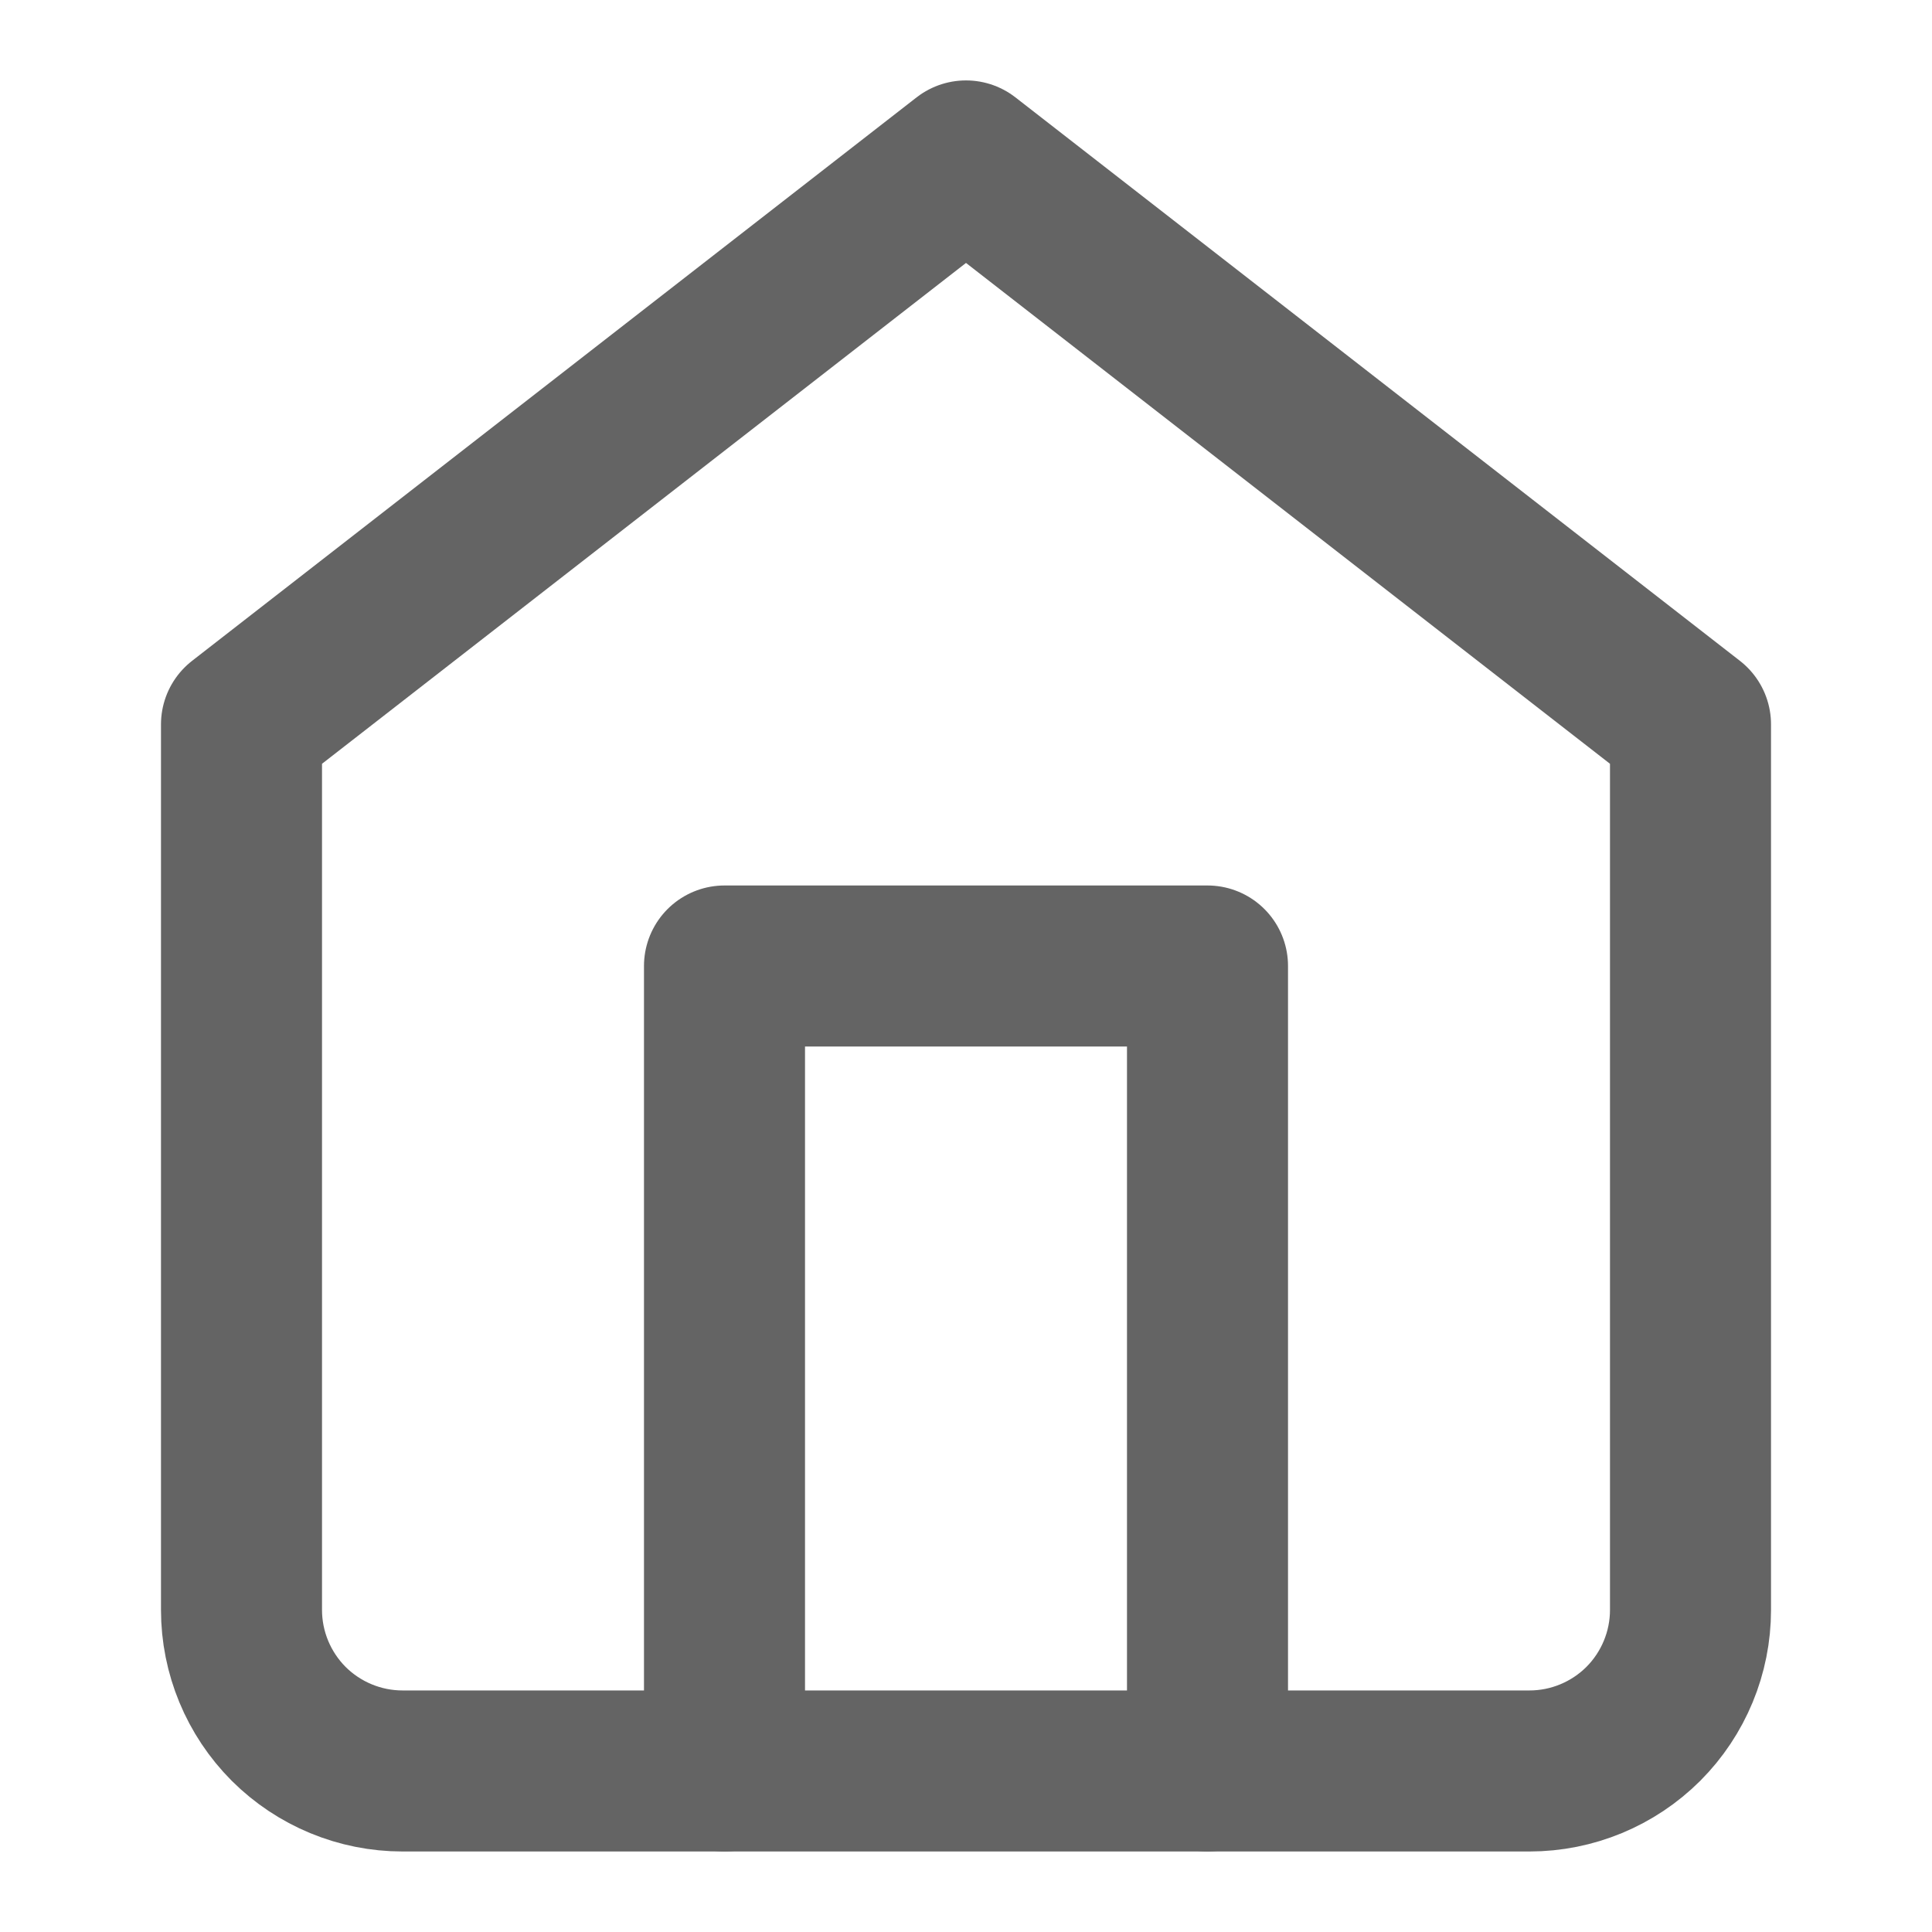
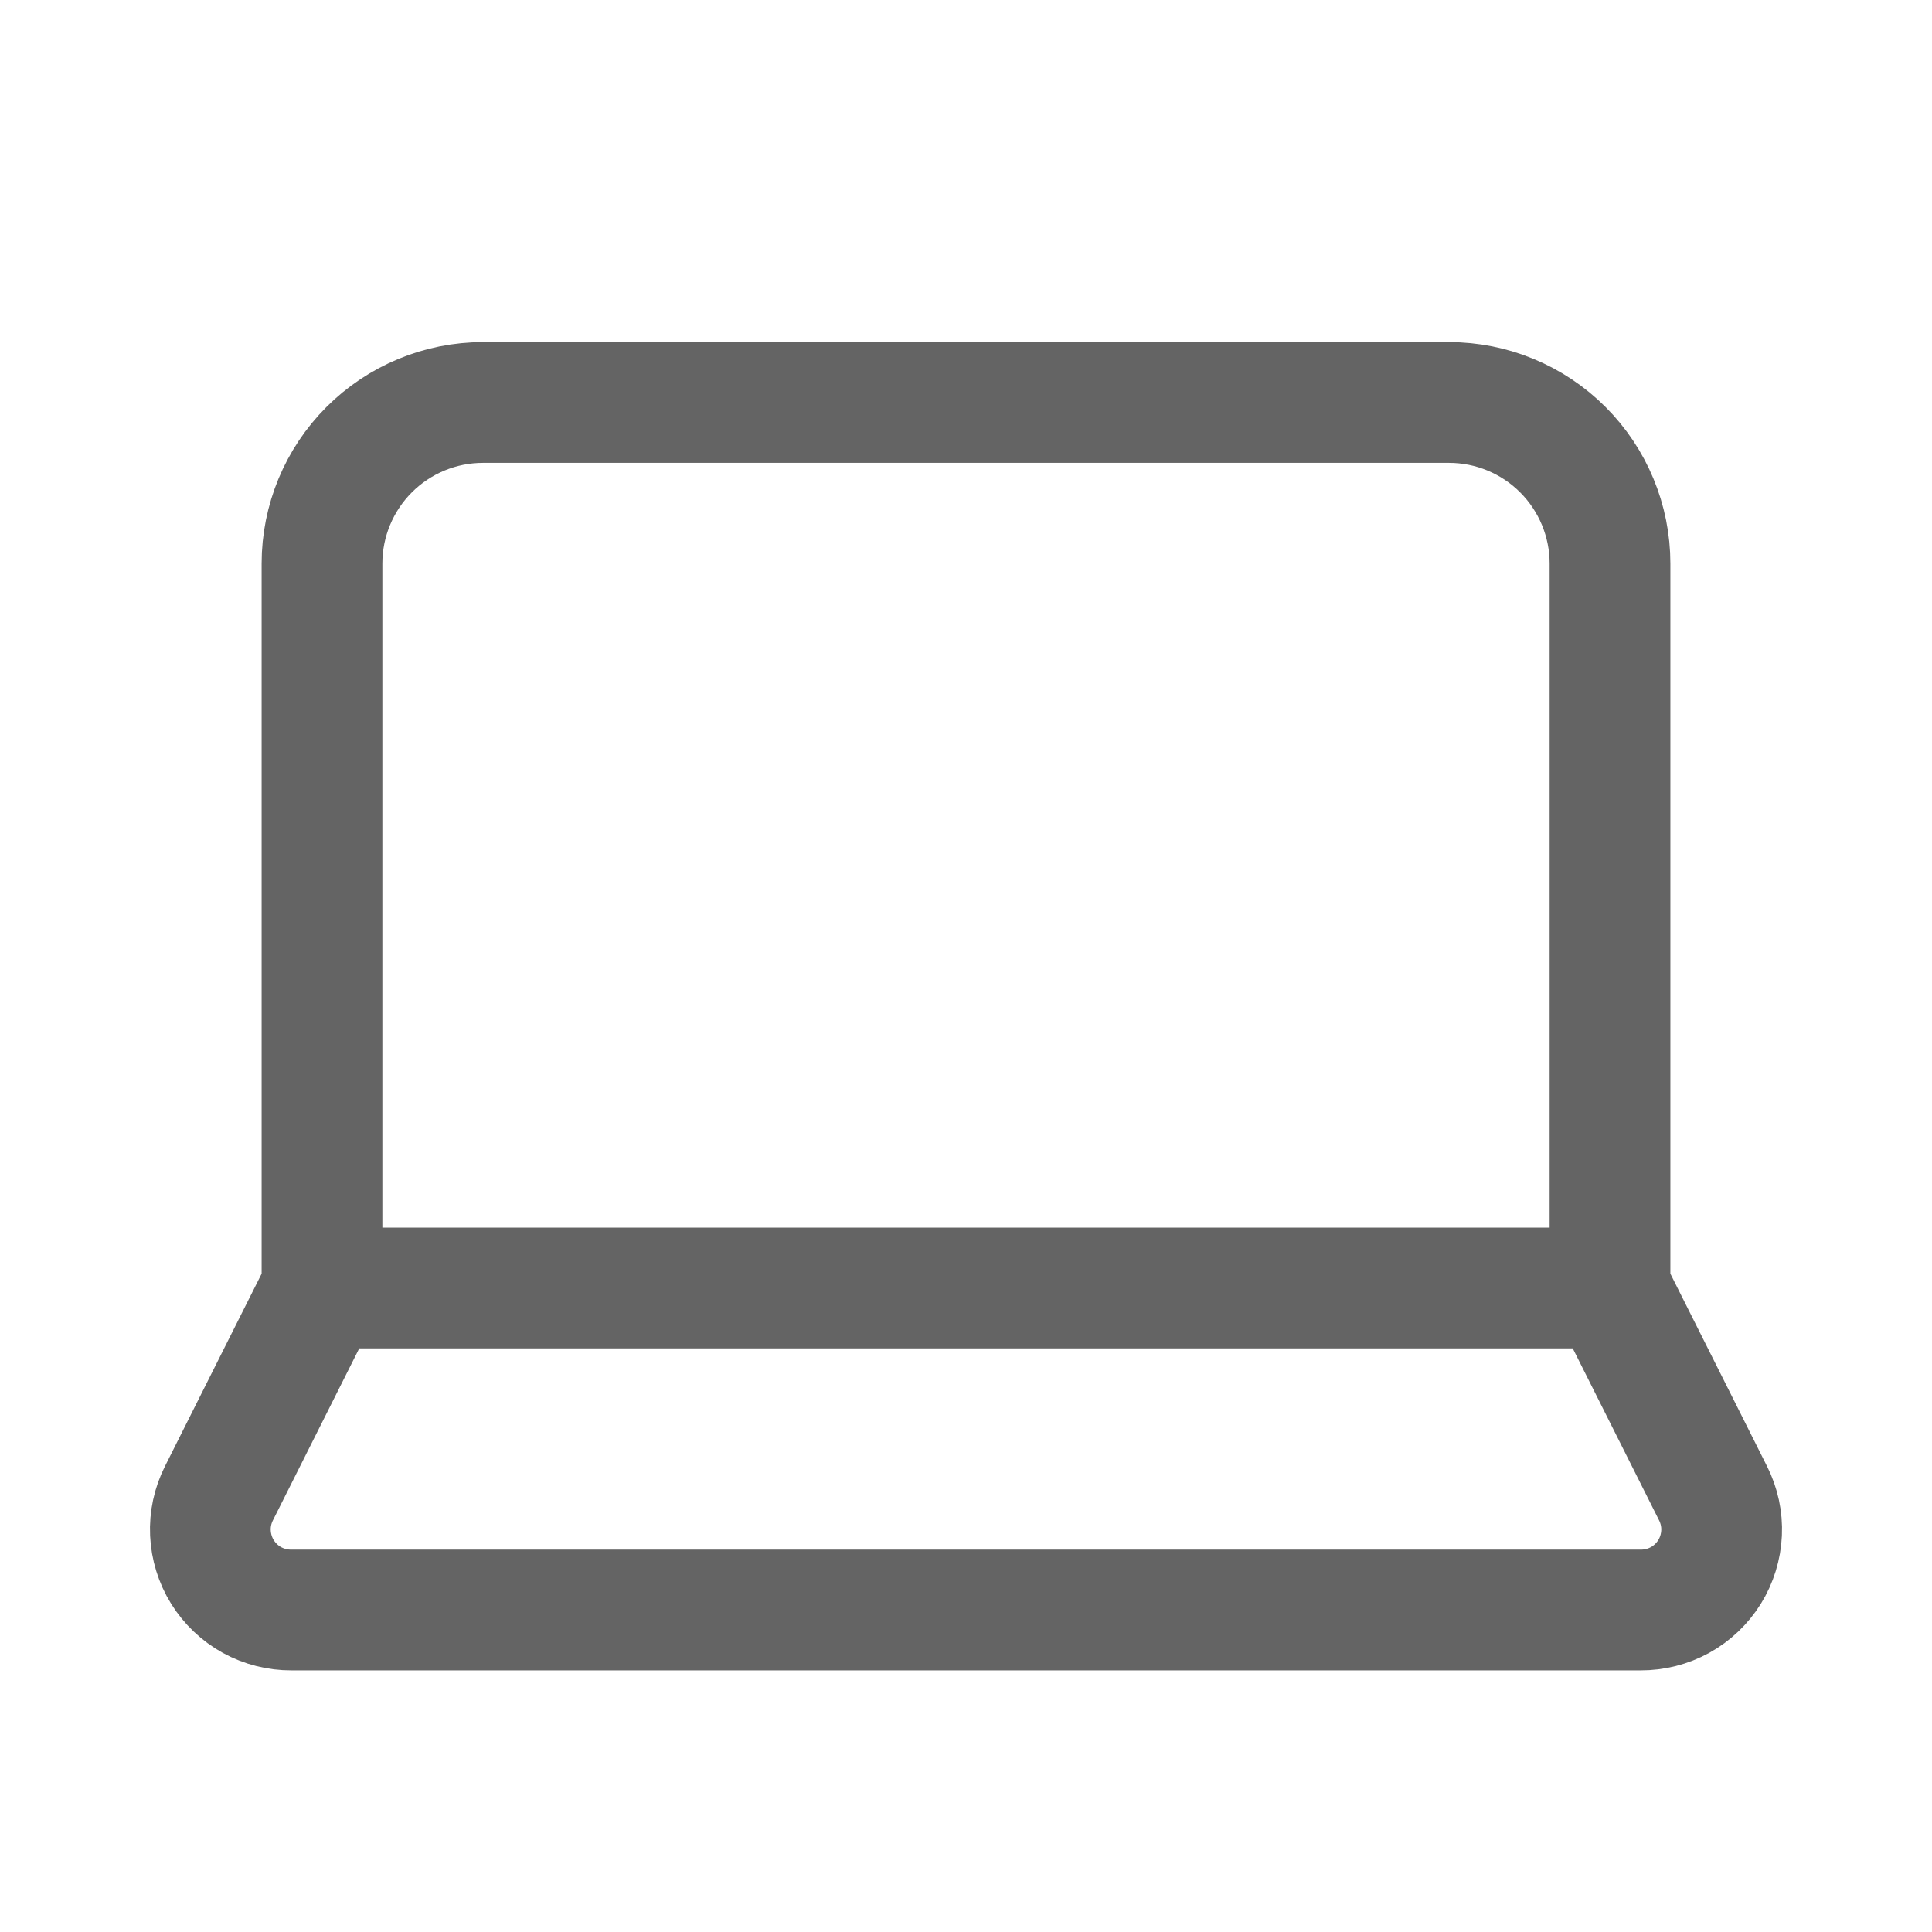
- <svg xmlns="http://www.w3.org/2000/svg" width="20" height="20" viewBox="0 0 20 20" fill="none">
-   <path d="M2.5 7.499L10 1.666L17.5 7.499V16.666C17.5 17.108 17.324 17.532 17.012 17.845C16.699 18.157 16.275 18.333 15.833 18.333H4.167C3.725 18.333 3.301 18.157 2.988 17.845C2.676 17.532 2.5 17.108 2.5 16.666V7.499Z" stroke="#646464" stroke-width="1.667" stroke-linecap="round" stroke-linejoin="round" />
-   <path d="M7.5 18.333V10H12.5V18.333" stroke="#646464" stroke-width="1.667" stroke-linecap="round" stroke-linejoin="round" />
+ <svg xmlns="http://www.w3.org/2000/svg" width="24" height="24" viewBox="0 0 24 24" fill="none">
+   <path d="M20 16V7C20 6.47 19.789 5.961 19.414 5.586C19.039 5.211 18.53 5 18 5H6C5.47 5 4.961 5.211 4.586 5.586C4.211 5.961 4 6.47 4 7V16M20 16H4M20 16L21.28 18.55C21.357 18.703 21.394 18.873 21.386 19.044C21.378 19.215 21.327 19.382 21.237 19.527C21.146 19.673 21.02 19.793 20.87 19.876C20.72 19.958 20.551 20.001 20.38 20H3.62C3.449 20.001 3.28 19.958 3.13 19.876C2.98 19.793 2.854 19.673 2.763 19.527C2.673 19.382 2.622 19.215 2.614 19.044C2.606 18.873 2.643 18.703 2.72 18.55L4 16" stroke="#646464" stroke-width="1.5" stroke-linecap="round" stroke-linejoin="round" />
</svg>
